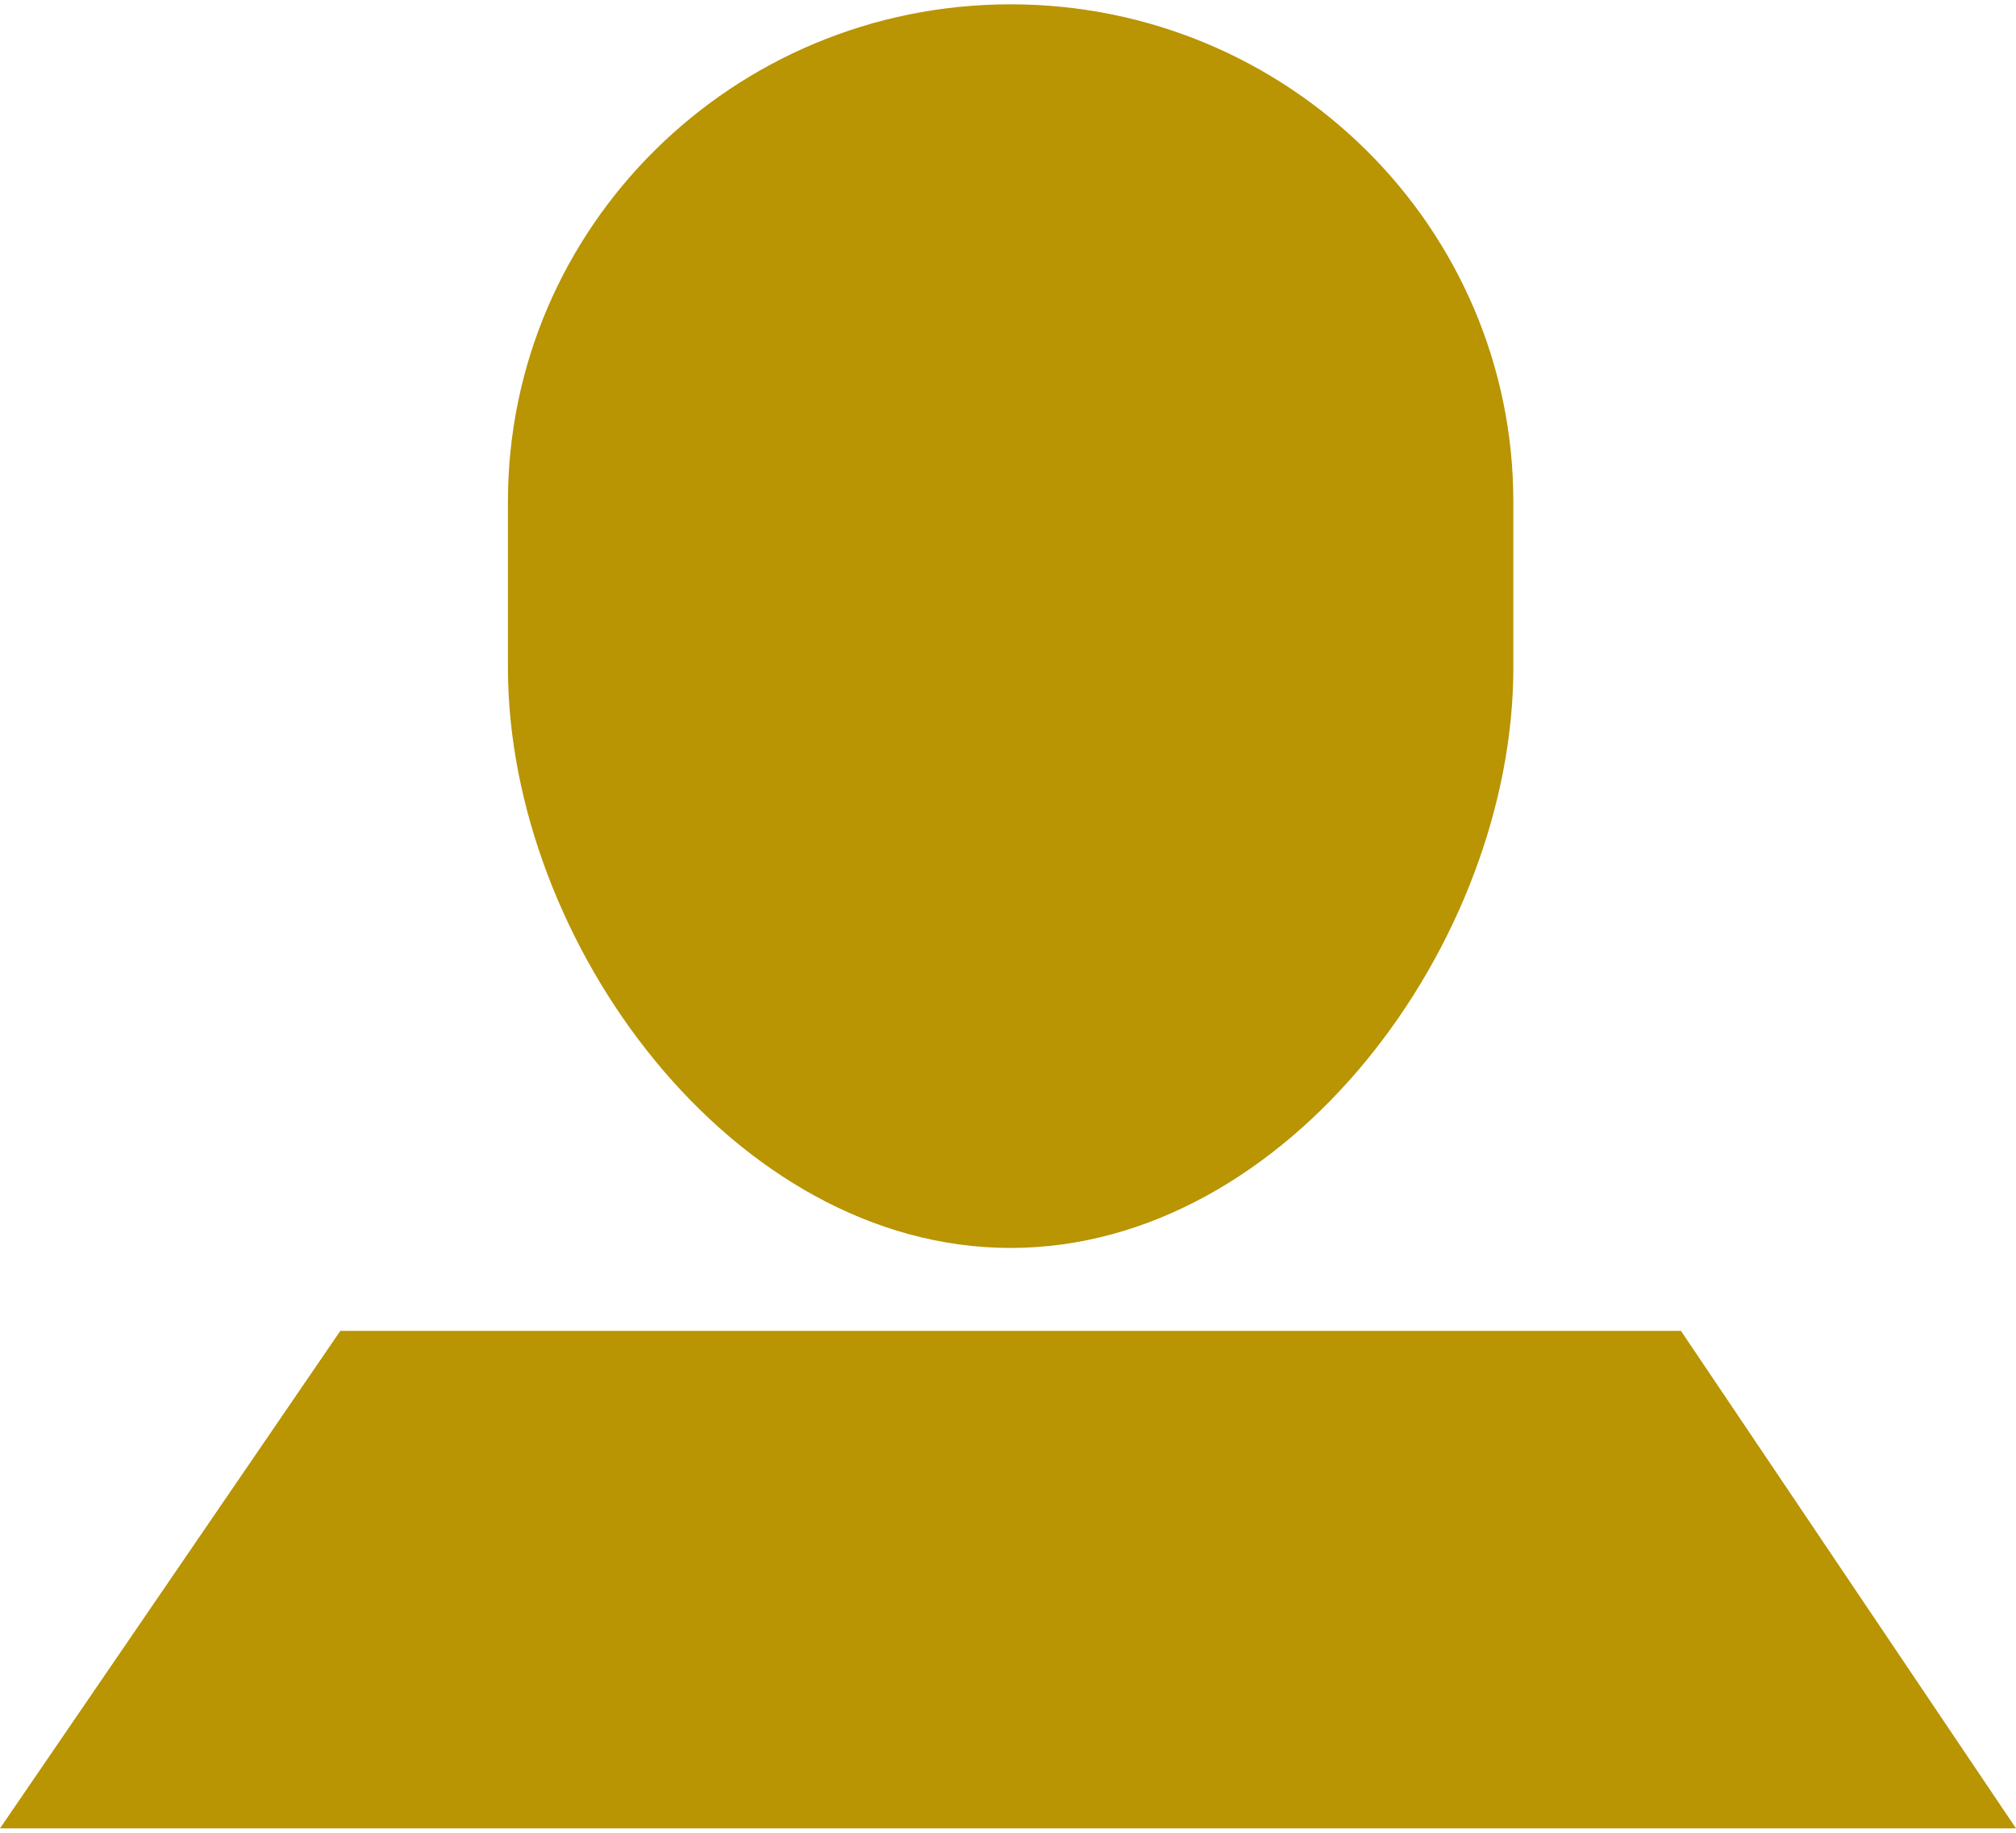
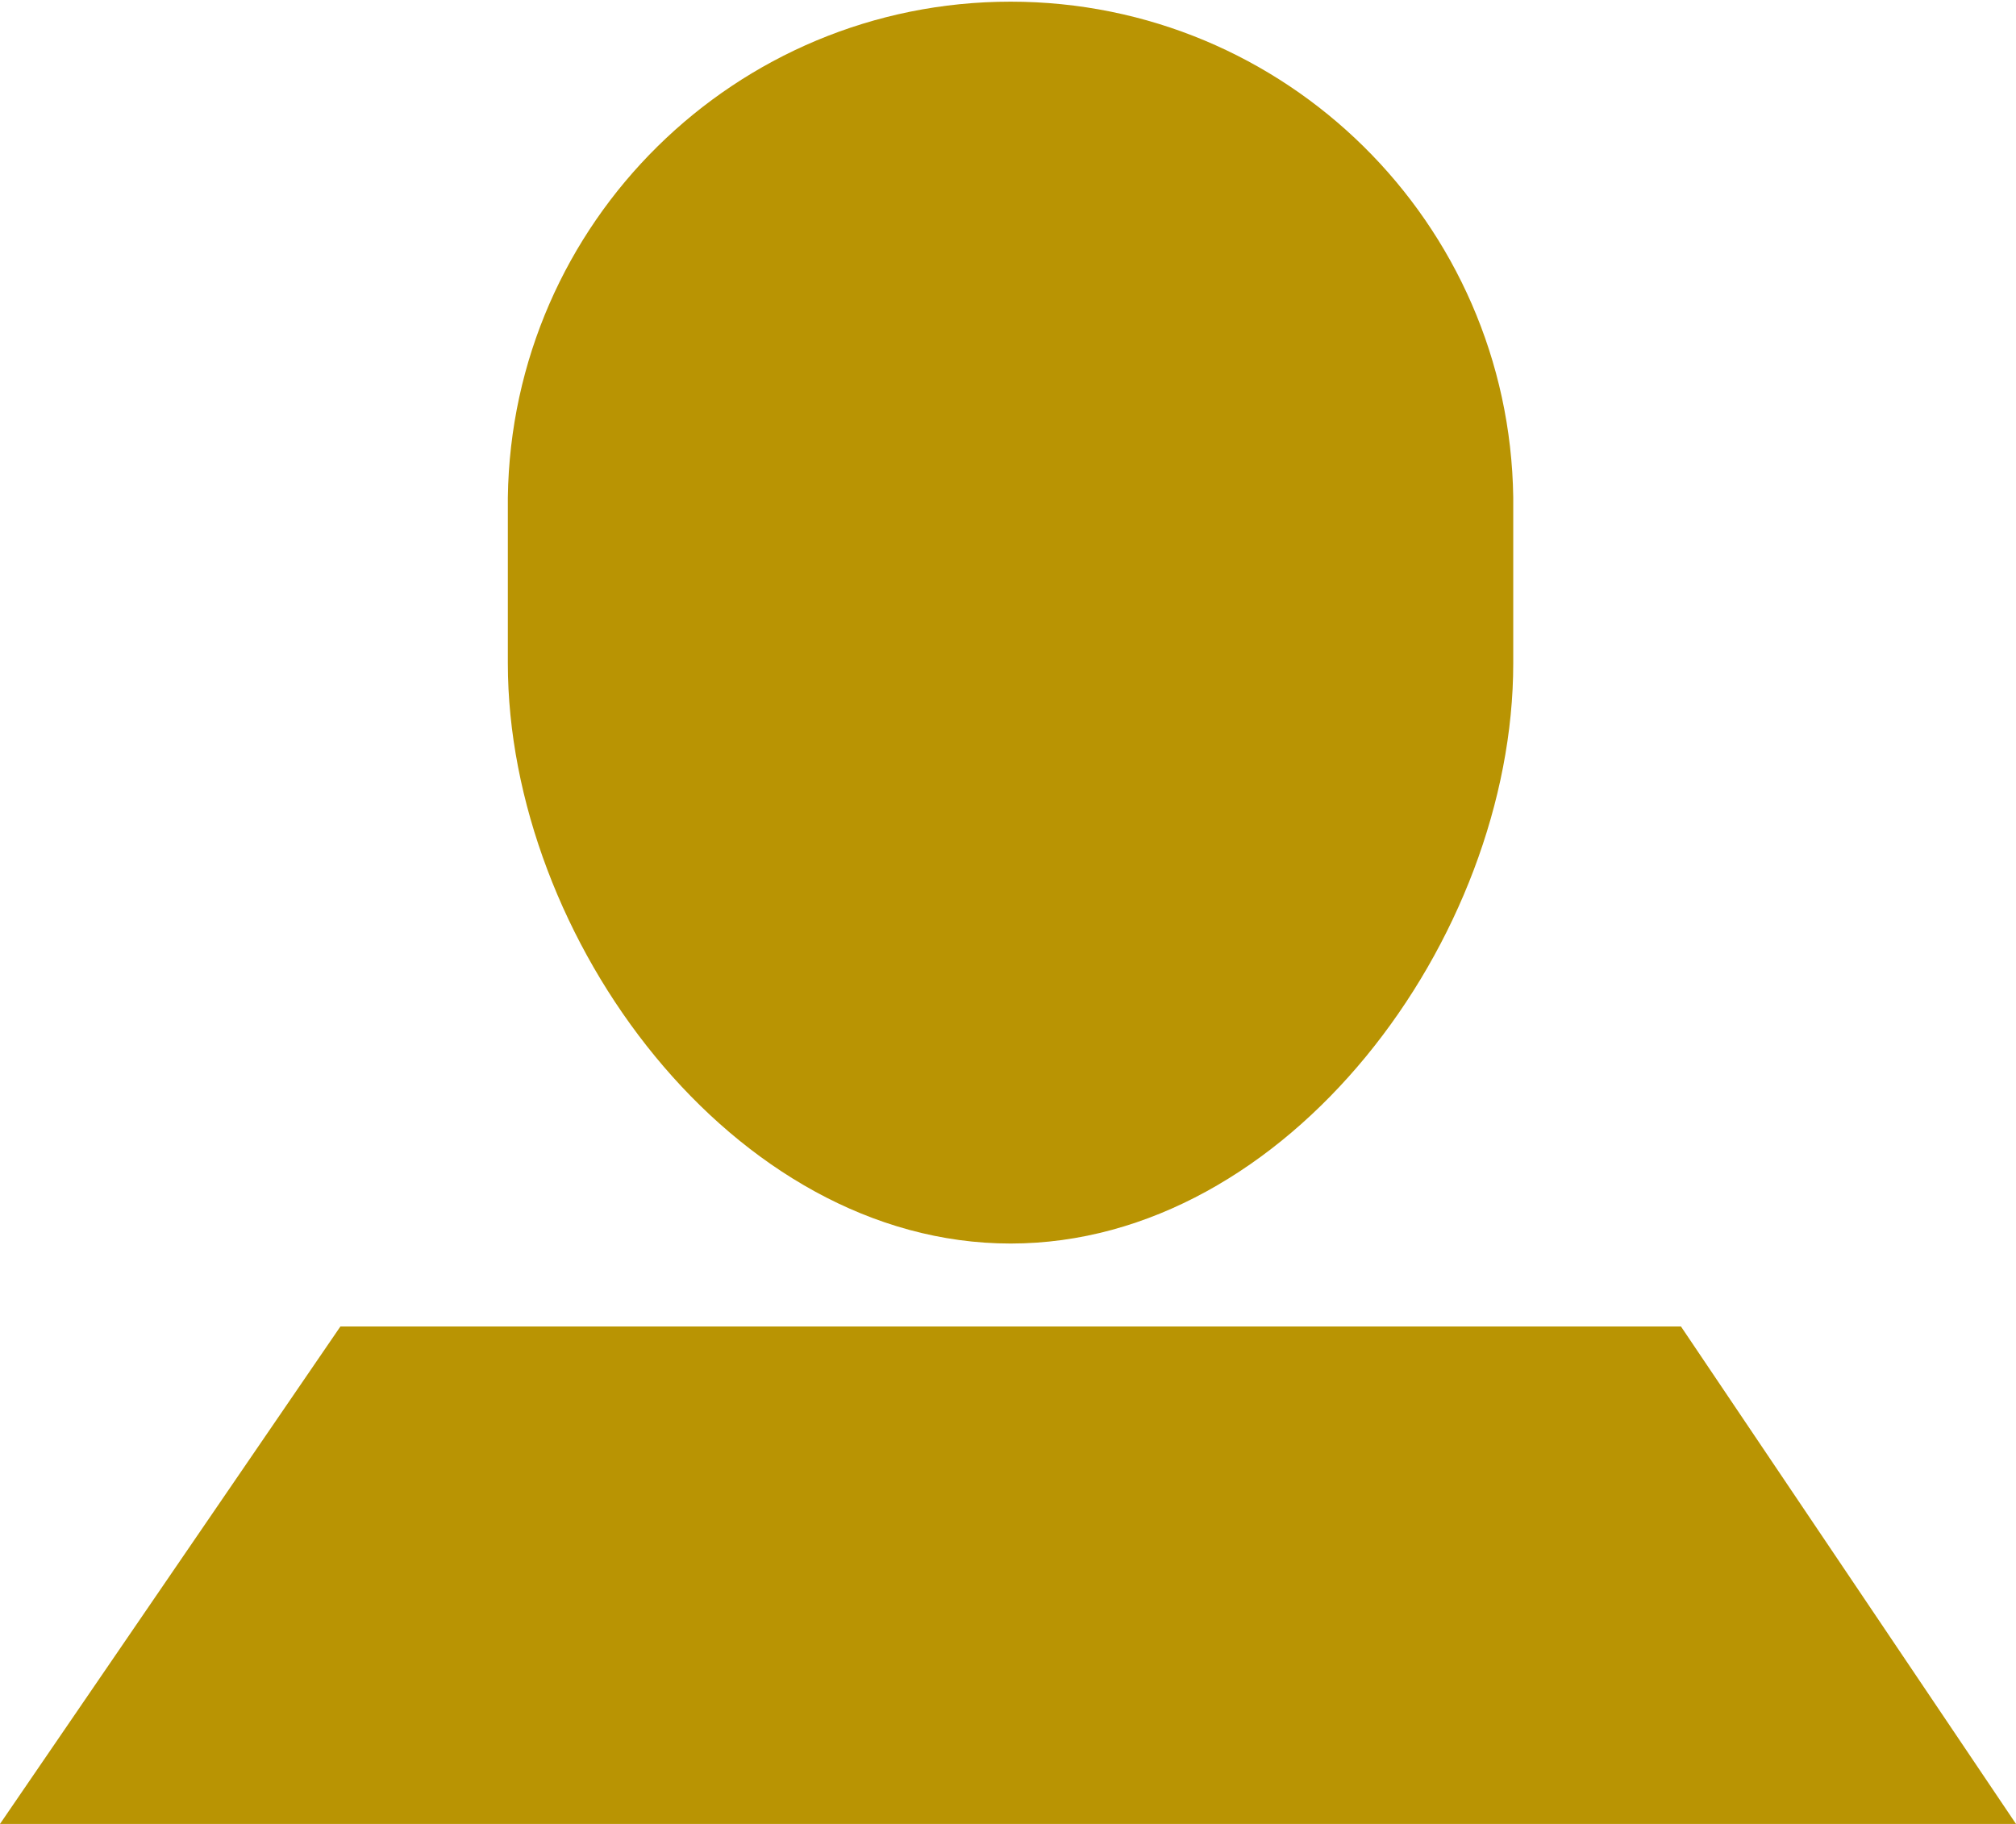
- <svg xmlns="http://www.w3.org/2000/svg" width="22" height="20" viewBox="0 0.048 22 19.905" fill="#b99403">
-   <svg width="22" height="20" viewBox="2 2 21 19">
-     <path paint-order="stroke fill markers" fill-rule="evenodd" d="M2 21l3.545-5.182H19.51L23 21H2zm10.527-6.046c-2.892 0-5.236-3.183-5.236-6.045V7.182C7.29 4.32 9.635 2 12.527 2s5.237 2.32 5.237 5.182v1.727c0 2.862-2.345 6.045-5.237 6.045z" />
-   </svg>
+ <svg xmlns="http://www.w3.org/2000/svg" width="21" height="19" viewBox="0 0 21 19">
+   <path id="Shape_5" data-name="Shape 5" d="M746,101l3.546-5.182h13.964L767,101Zm10.527-6.046c-2.892,0-5.237-3.184-5.237-6.046V87.182a5.237,5.237,0,0,1,10.473,0v1.727C761.764,91.771,759.419,94.954,756.527,94.954Z" transform="translate(-746 -82)" fill="#b99403" />
</svg>
